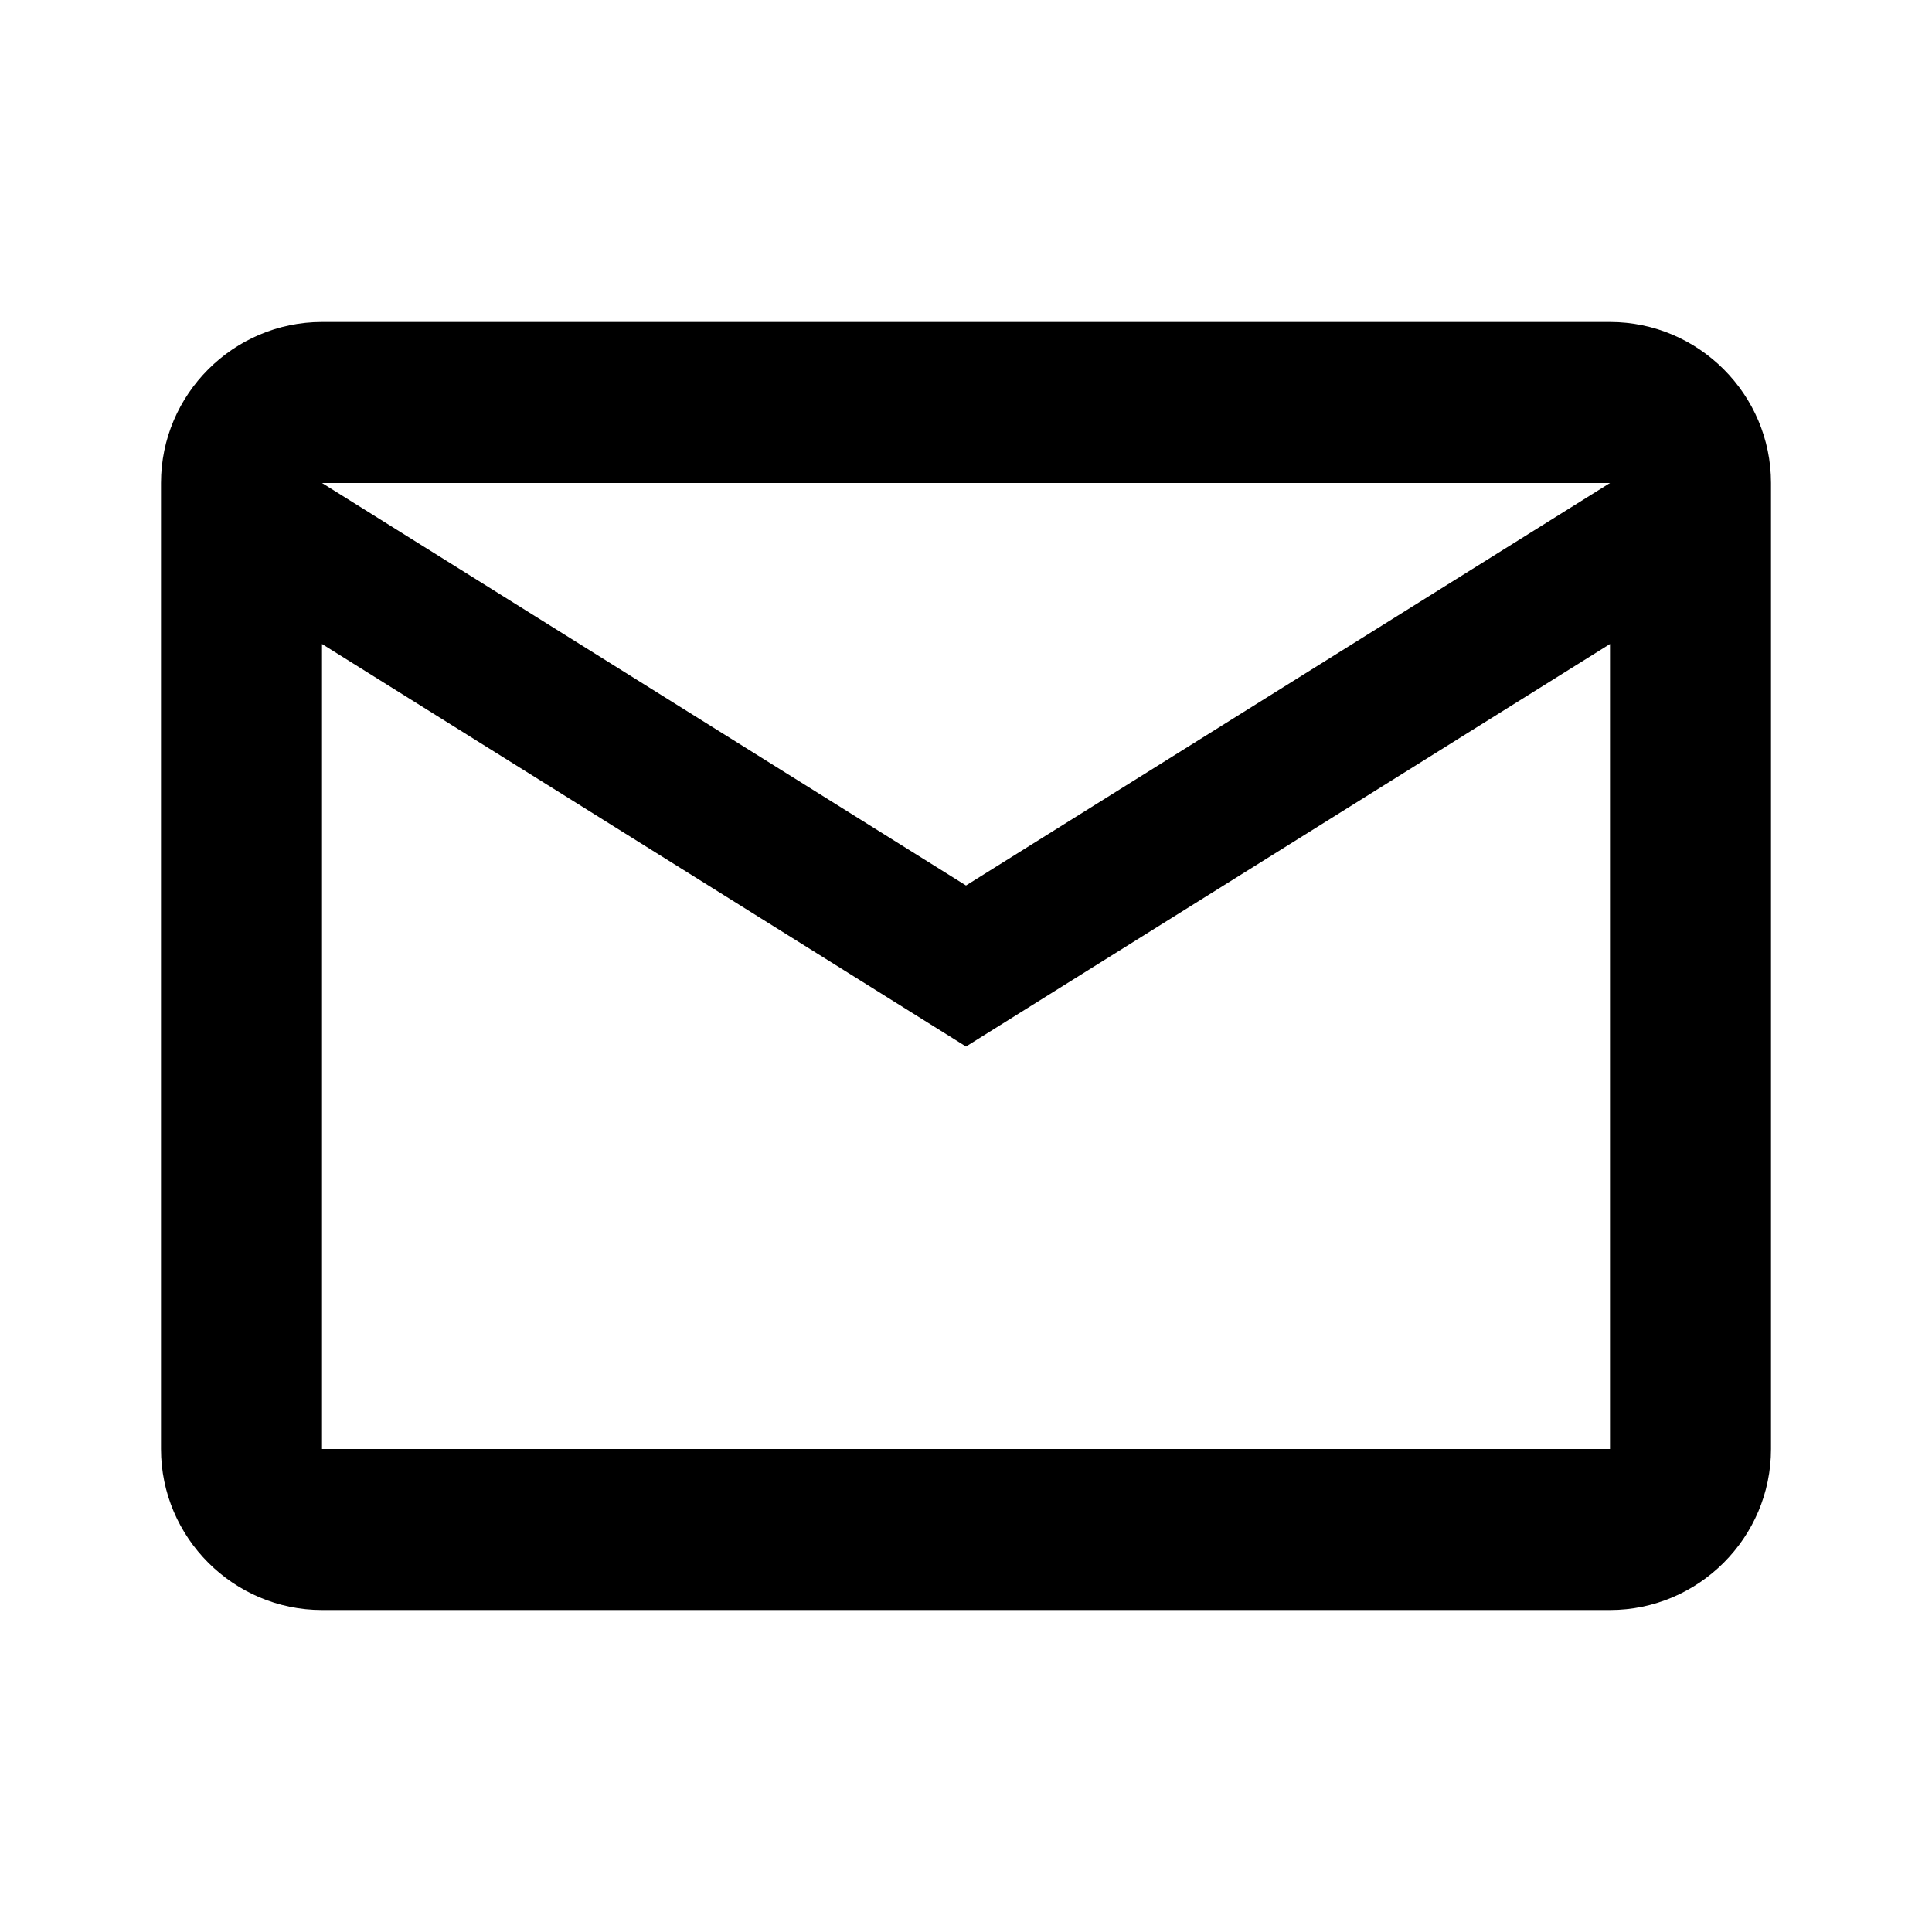
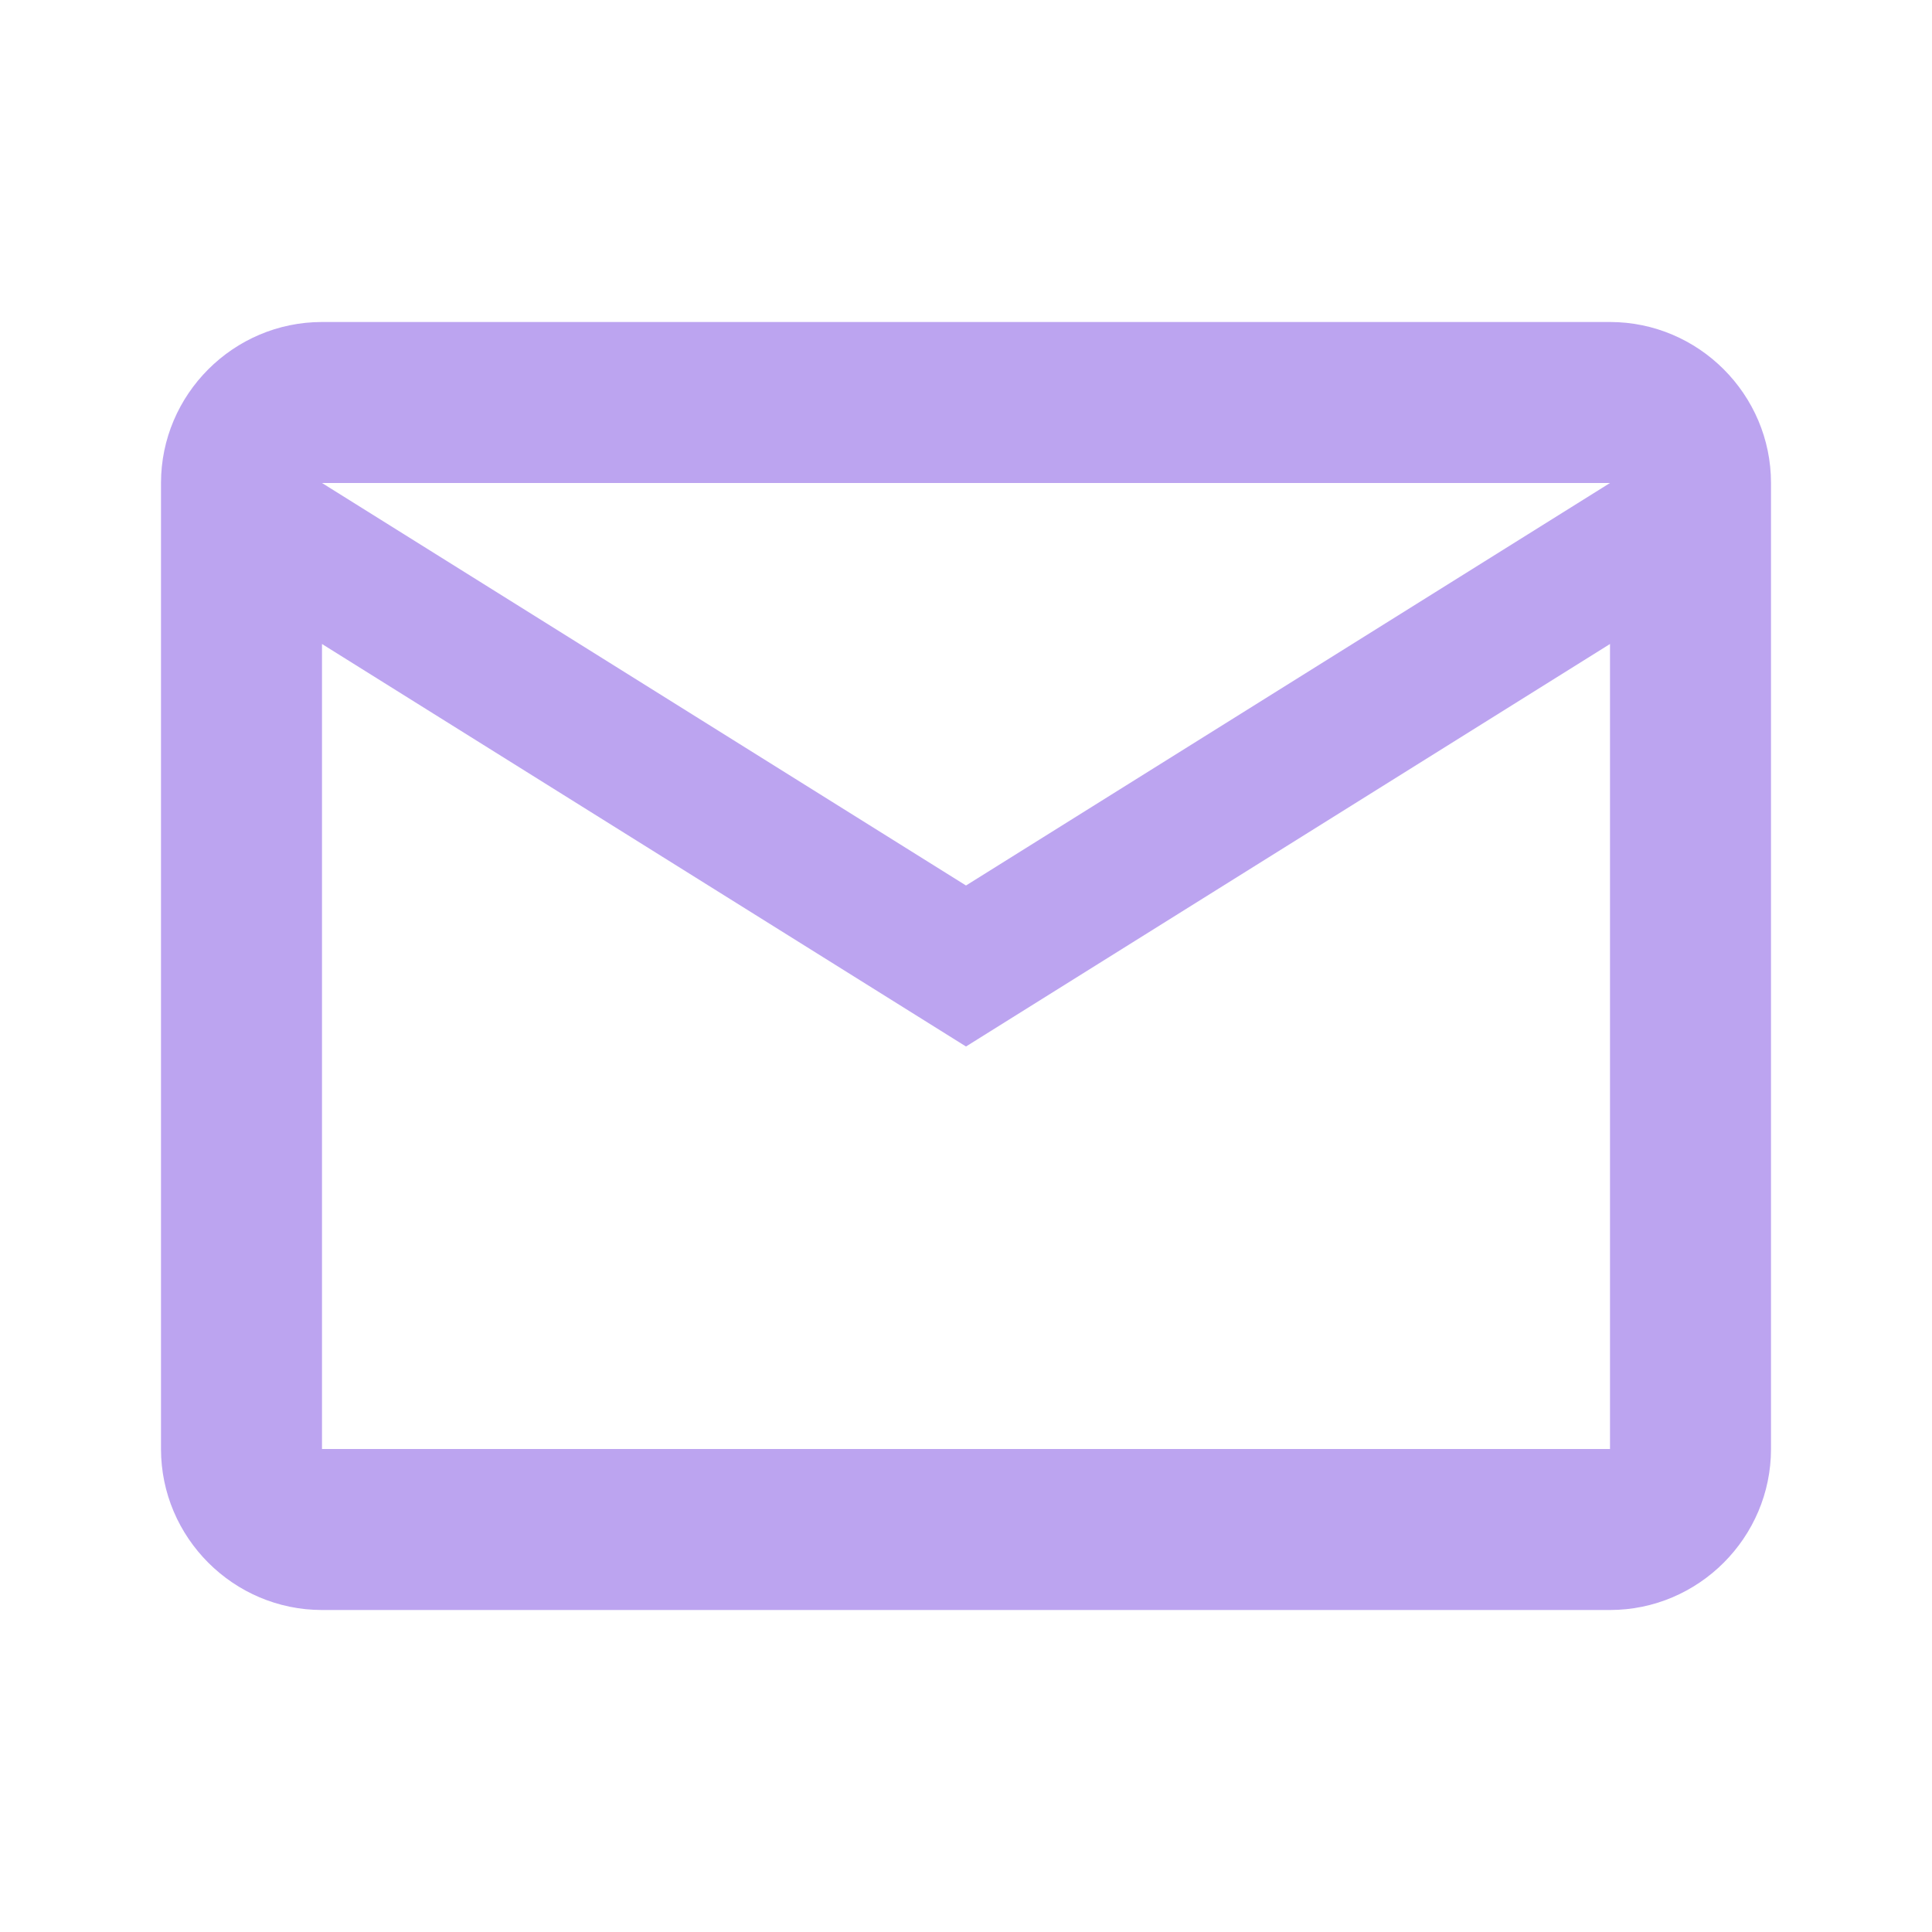
<svg xmlns="http://www.w3.org/2000/svg" width="46" height="46" fill="currentColor" viewBox="0 0 24 24">
-   <path d="M22 6c0-1.1-.9-2-2-2H4c-1.1 0-2 .9-2 2v12c0 1.1.9 2 2 2h16c1.1 0 2-.9 2-2V6Zm-2 0-8 5-8-5h16Zm0 12H4V8l8 5 8-5v10Z" />
+   <path d="M22 6c0-1.1-.9-2-2-2H4c-1.1 0-2 .9-2 2v12c0 1.1.9 2 2 2h16c1.1 0 2-.9 2-2V6Zm-2 0-8 5-8-5h16Zm0 12H4V8l8 5 8-5v10Z" fill="#7B4AE2" fill-opacity="0.5" />
</svg>
